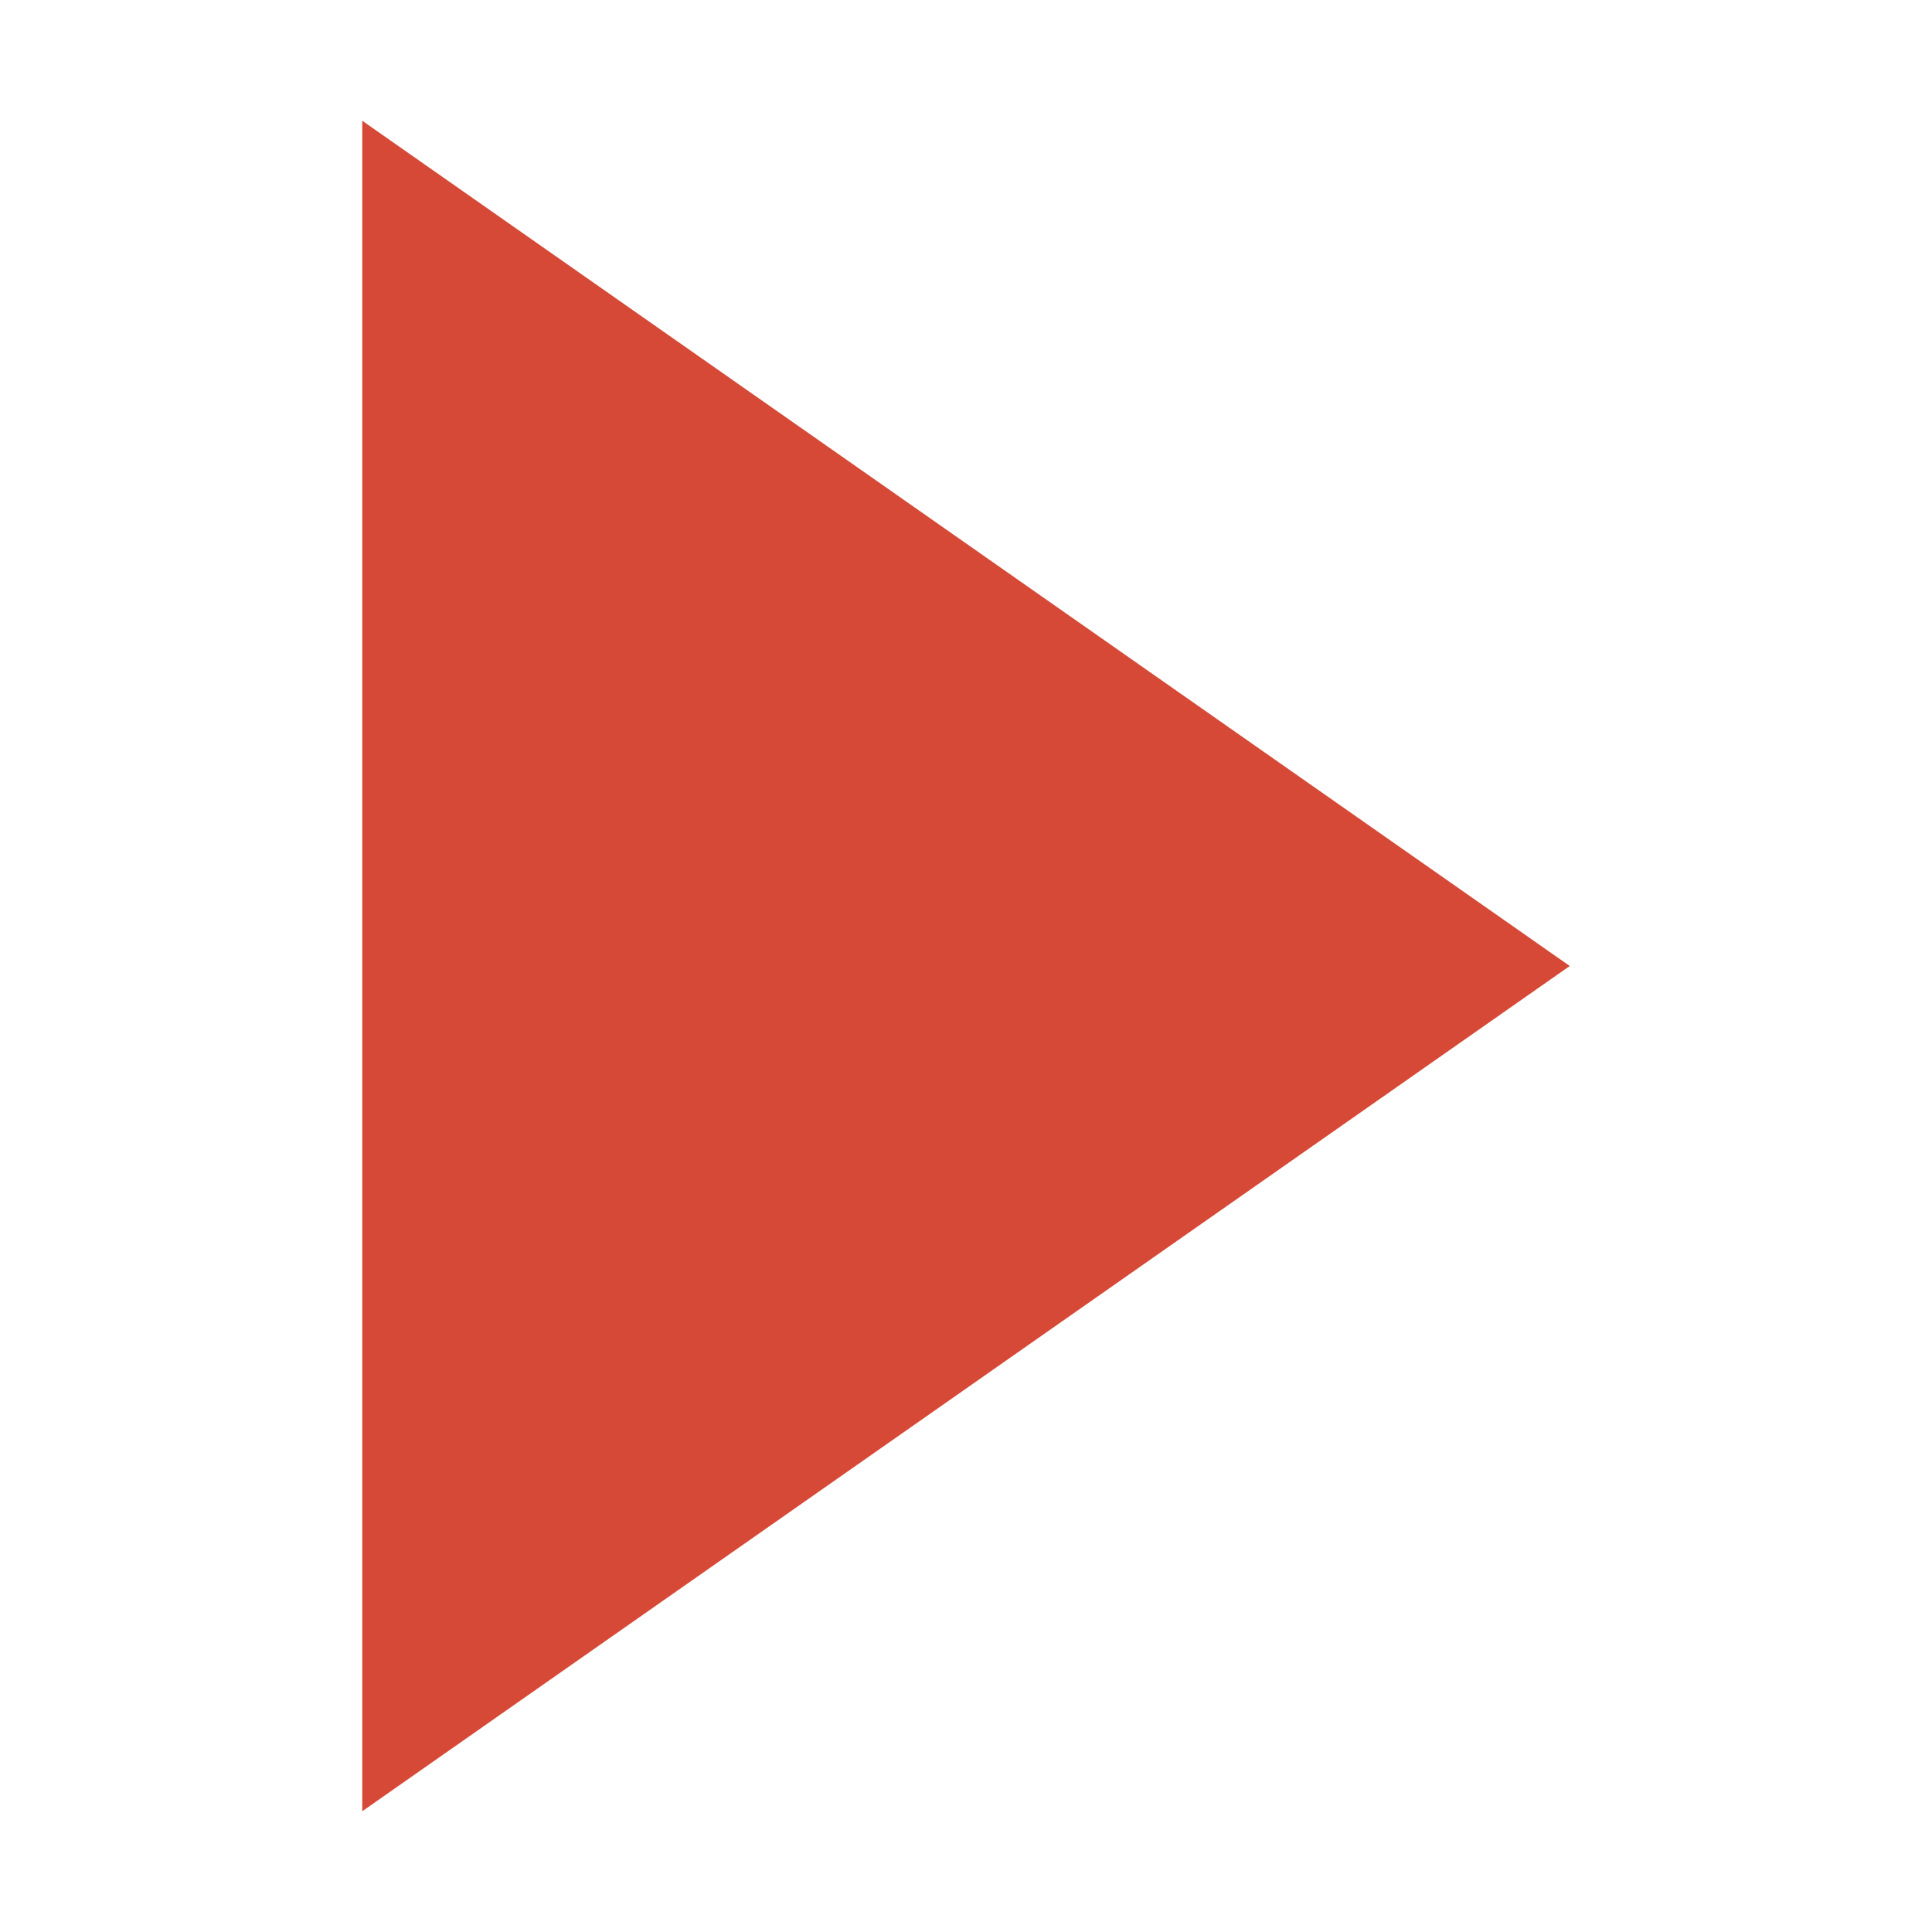
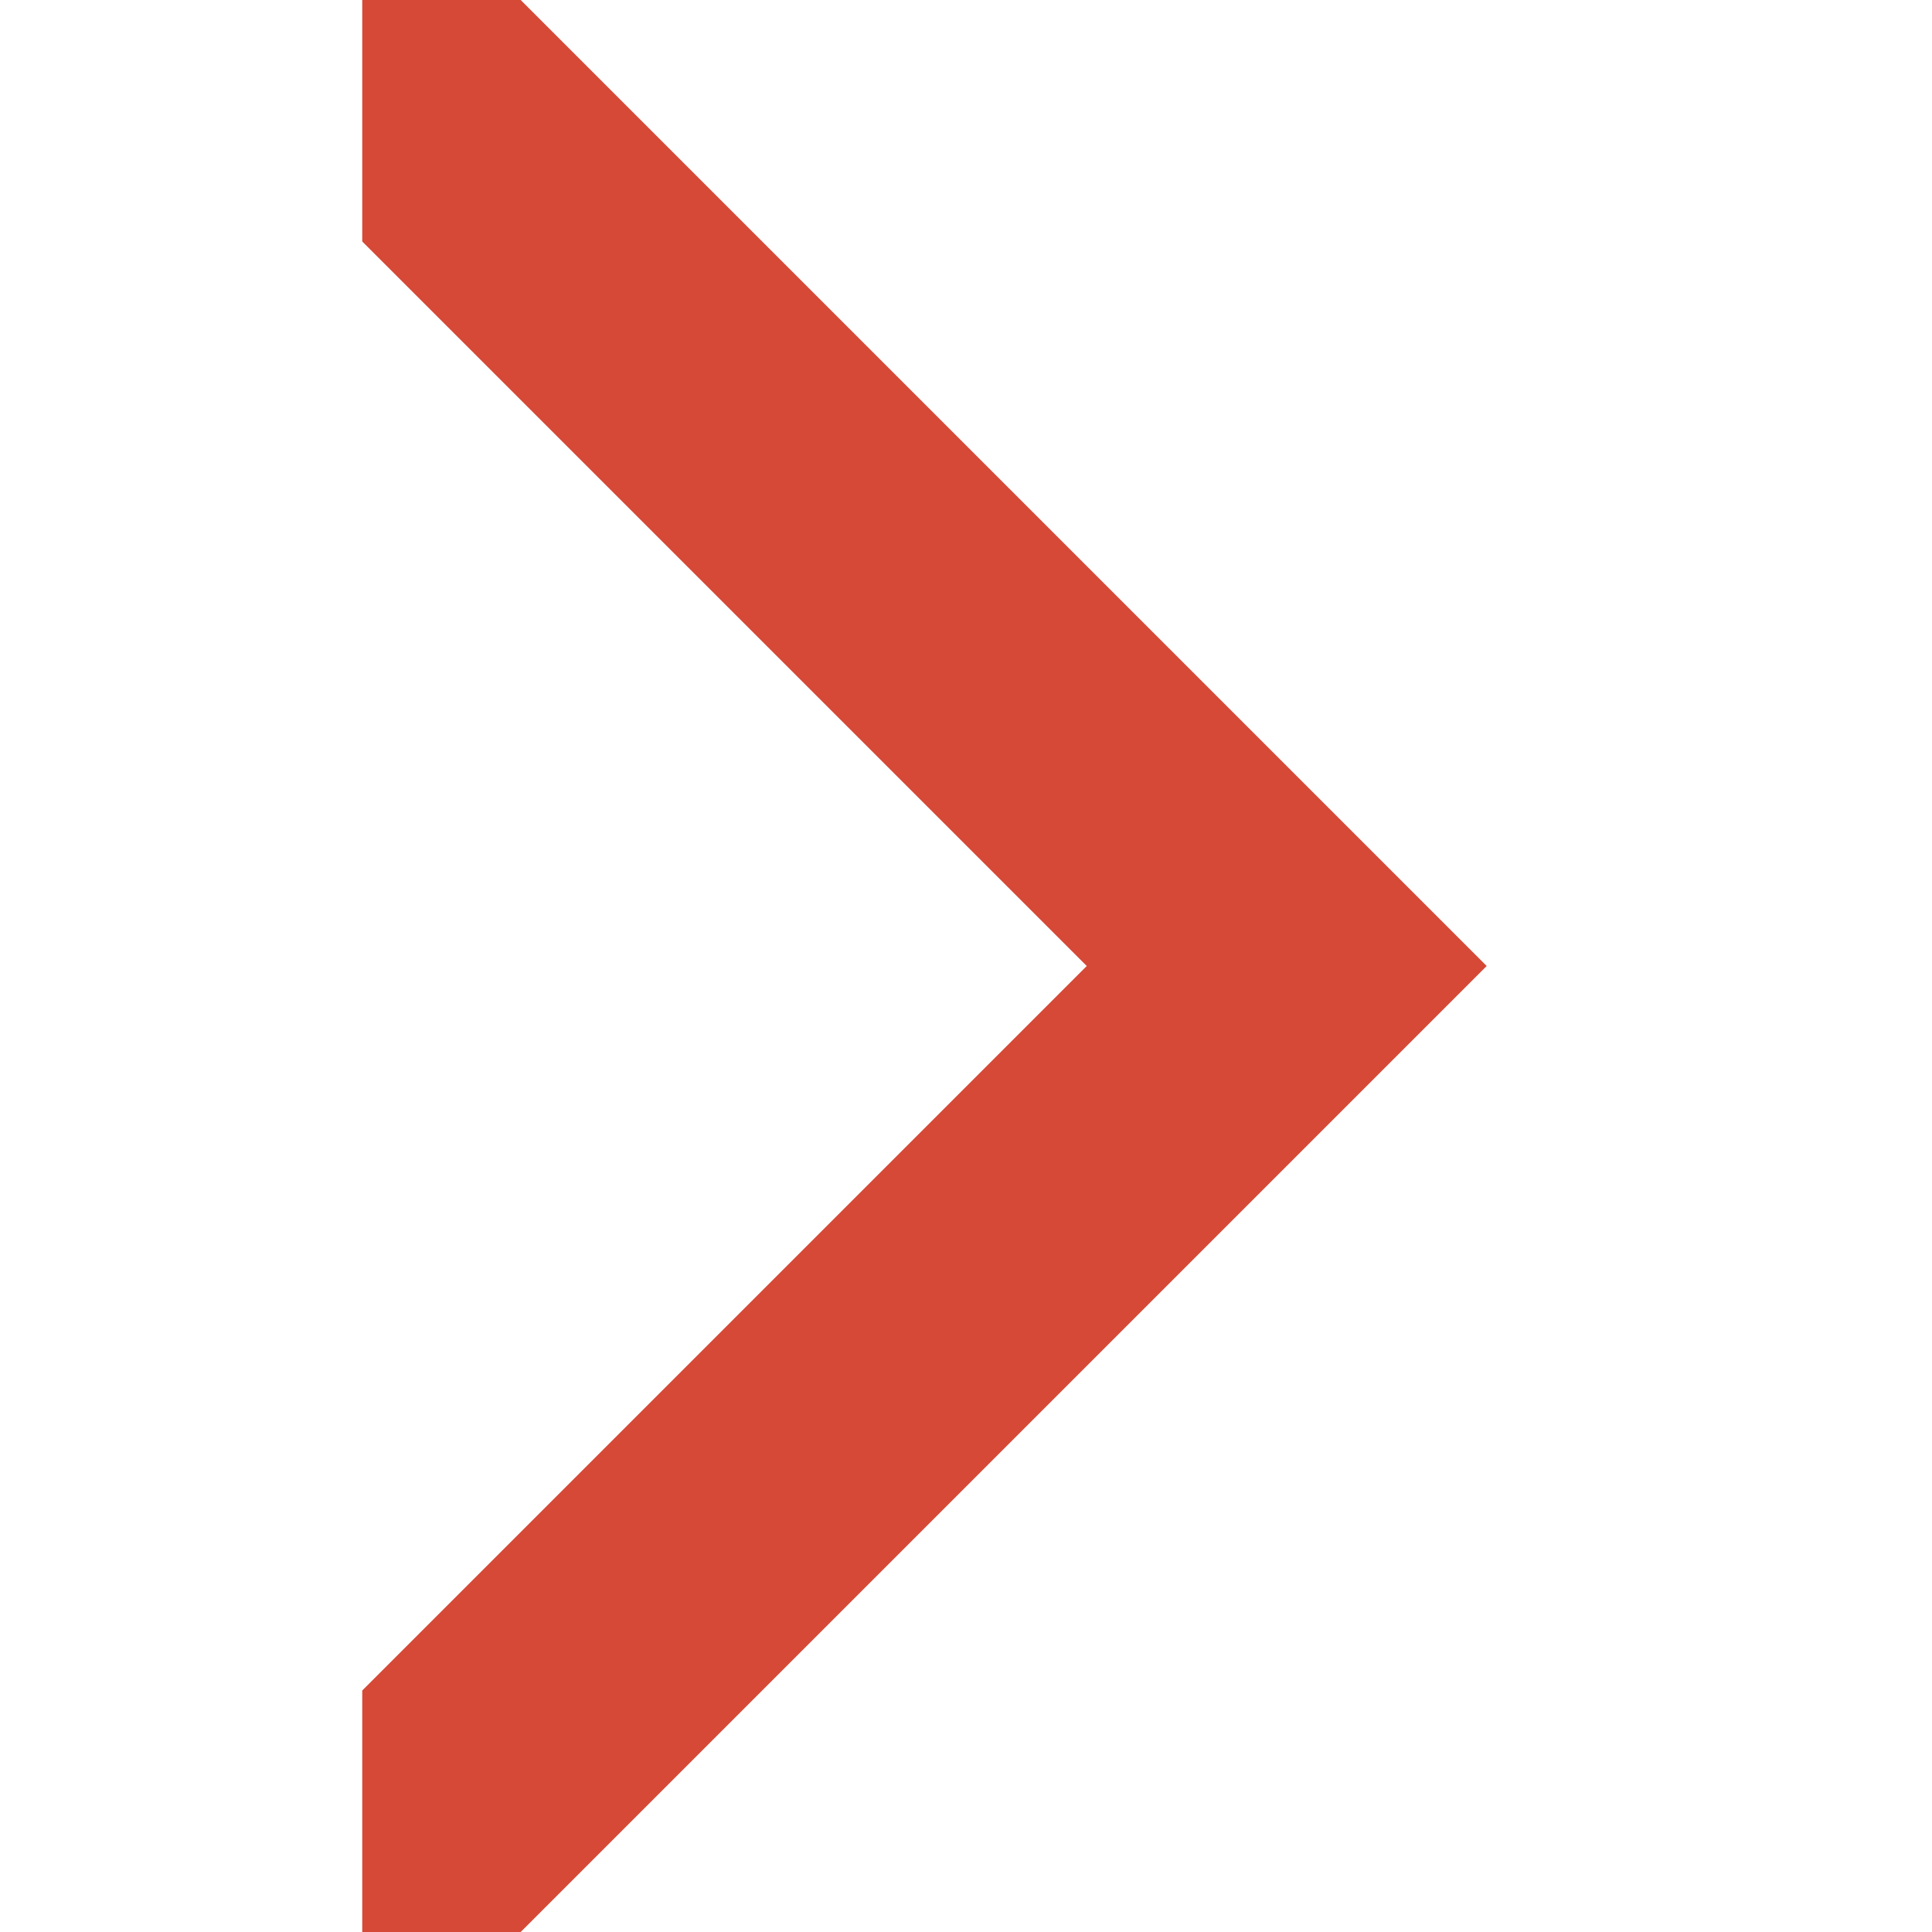
<svg xmlns="http://www.w3.org/2000/svg" width="16" height="16" id="svg2" version="1.1">
-   <defs id="defs4" />
+   <defs id="defs4">
+     <linearGradient x1="16.632" y1="46.054" gradientTransform="matrix(-1,0,0,1,48,0)" x2="16.632" gradientUnits="userSpaceOnUse" y2="1.047" id="linearGradient3674-5">
+       <stop offset="0" style="stop-color:#bb2b12" id="stop3624-2" />
+       <stop offset="1" style="stop-color:#cd7233" id="stop3626-3" />
+     </linearGradient>
+     <linearGradient x1="22.182" y1="14.5" gradientTransform="matrix(1.1301,0,0,1.1161,-1.5374,-3.1095)" x2="22.182" gradientUnits="userSpaceOnUse" y2="44.051" id="linearGradient2891-5">
+       <stop offset="0" style="stop-color:#f0c178" id="stop3618-2" />
+       <stop offset=".5" style="stop-color:#e18941" id="stop3270-7" />
+       <stop offset="1" style="stop-color:#ec4f18" id="stop3620-5" />
+     </linearGradient>
+     <radialGradient r="8.062" gradientTransform="matrix(-2.9695,0,0,0.81662,57.436,25.375)" cx="11.25" cy="19.031" gradientUnits="userSpaceOnUse" id="radialGradient3708">
+       <stop offset="0" style="stop-color:#0d0d0d" id="stop2487" />
+       <stop offset="1" style="stop-color:#0d0d0d;stop-opacity:0" id="stop2489" />
+     </radialGradient>
+     <linearGradient x1="16.632" y1="46.054" gradientTransform="matrix(-1,0,0,1,48,0)" x2="16.632" gradientUnits="userSpaceOnUse" y2="1.047" id="linearGradient3674">
+       <stop offset="0" style="stop-color:#bb2b12" id="stop3624" />
+       <stop offset="1" style="stop-color:#cd7233" id="stop3626" />
+     </linearGradient>
+     <linearGradient x1="22.182" y1="14.5" gradientTransform="matrix(1.1301,0,0,1.1161,-1.5374,-3.1095)" x2="22.182" gradientUnits="userSpaceOnUse" y2="44.051" id="linearGradient2891">
+       <stop offset="0" style="stop-color:#f0c178" id="stop3618" />
+       <stop offset=".5" style="stop-color:#e18941" id="stop3270" />
+       <stop offset="1" style="stop-color:#ec4f18" id="stop3620" />
+     </linearGradient>
+     <linearGradient x1="28.622" y1="10.042" gradientTransform="matrix(-1.3107,0,0,1.2884,56.854,-9.8895)" x2="28.622" gradientUnits="userSpaceOnUse" y2="41.87" id="linearGradient2888">
+       <stop offset="0" style="stop-color:#fff" id="stop4224" />
+       <stop offset="1" style="stop-color:#fff;stop-opacity:0" id="stop4226" />
+     </linearGradient>
+   </defs>
  <g id="layer1" transform="translate(0,-1036.362)">
-     <path style="fill:#d64937;fill-opacity:1;stroke:none;display:inline" d="m 3,1051.362 0,-14 10,7 z" id="path18028" />
+     <path id="path3003" d="m 3,1052.362 1.312,0 8,-8 -8,-8 -1.312,0 0,2 6,6 -6,6 z" style="fill:#d64937;fill-opacity:1;stroke:none" />
  </g>
</svg>
